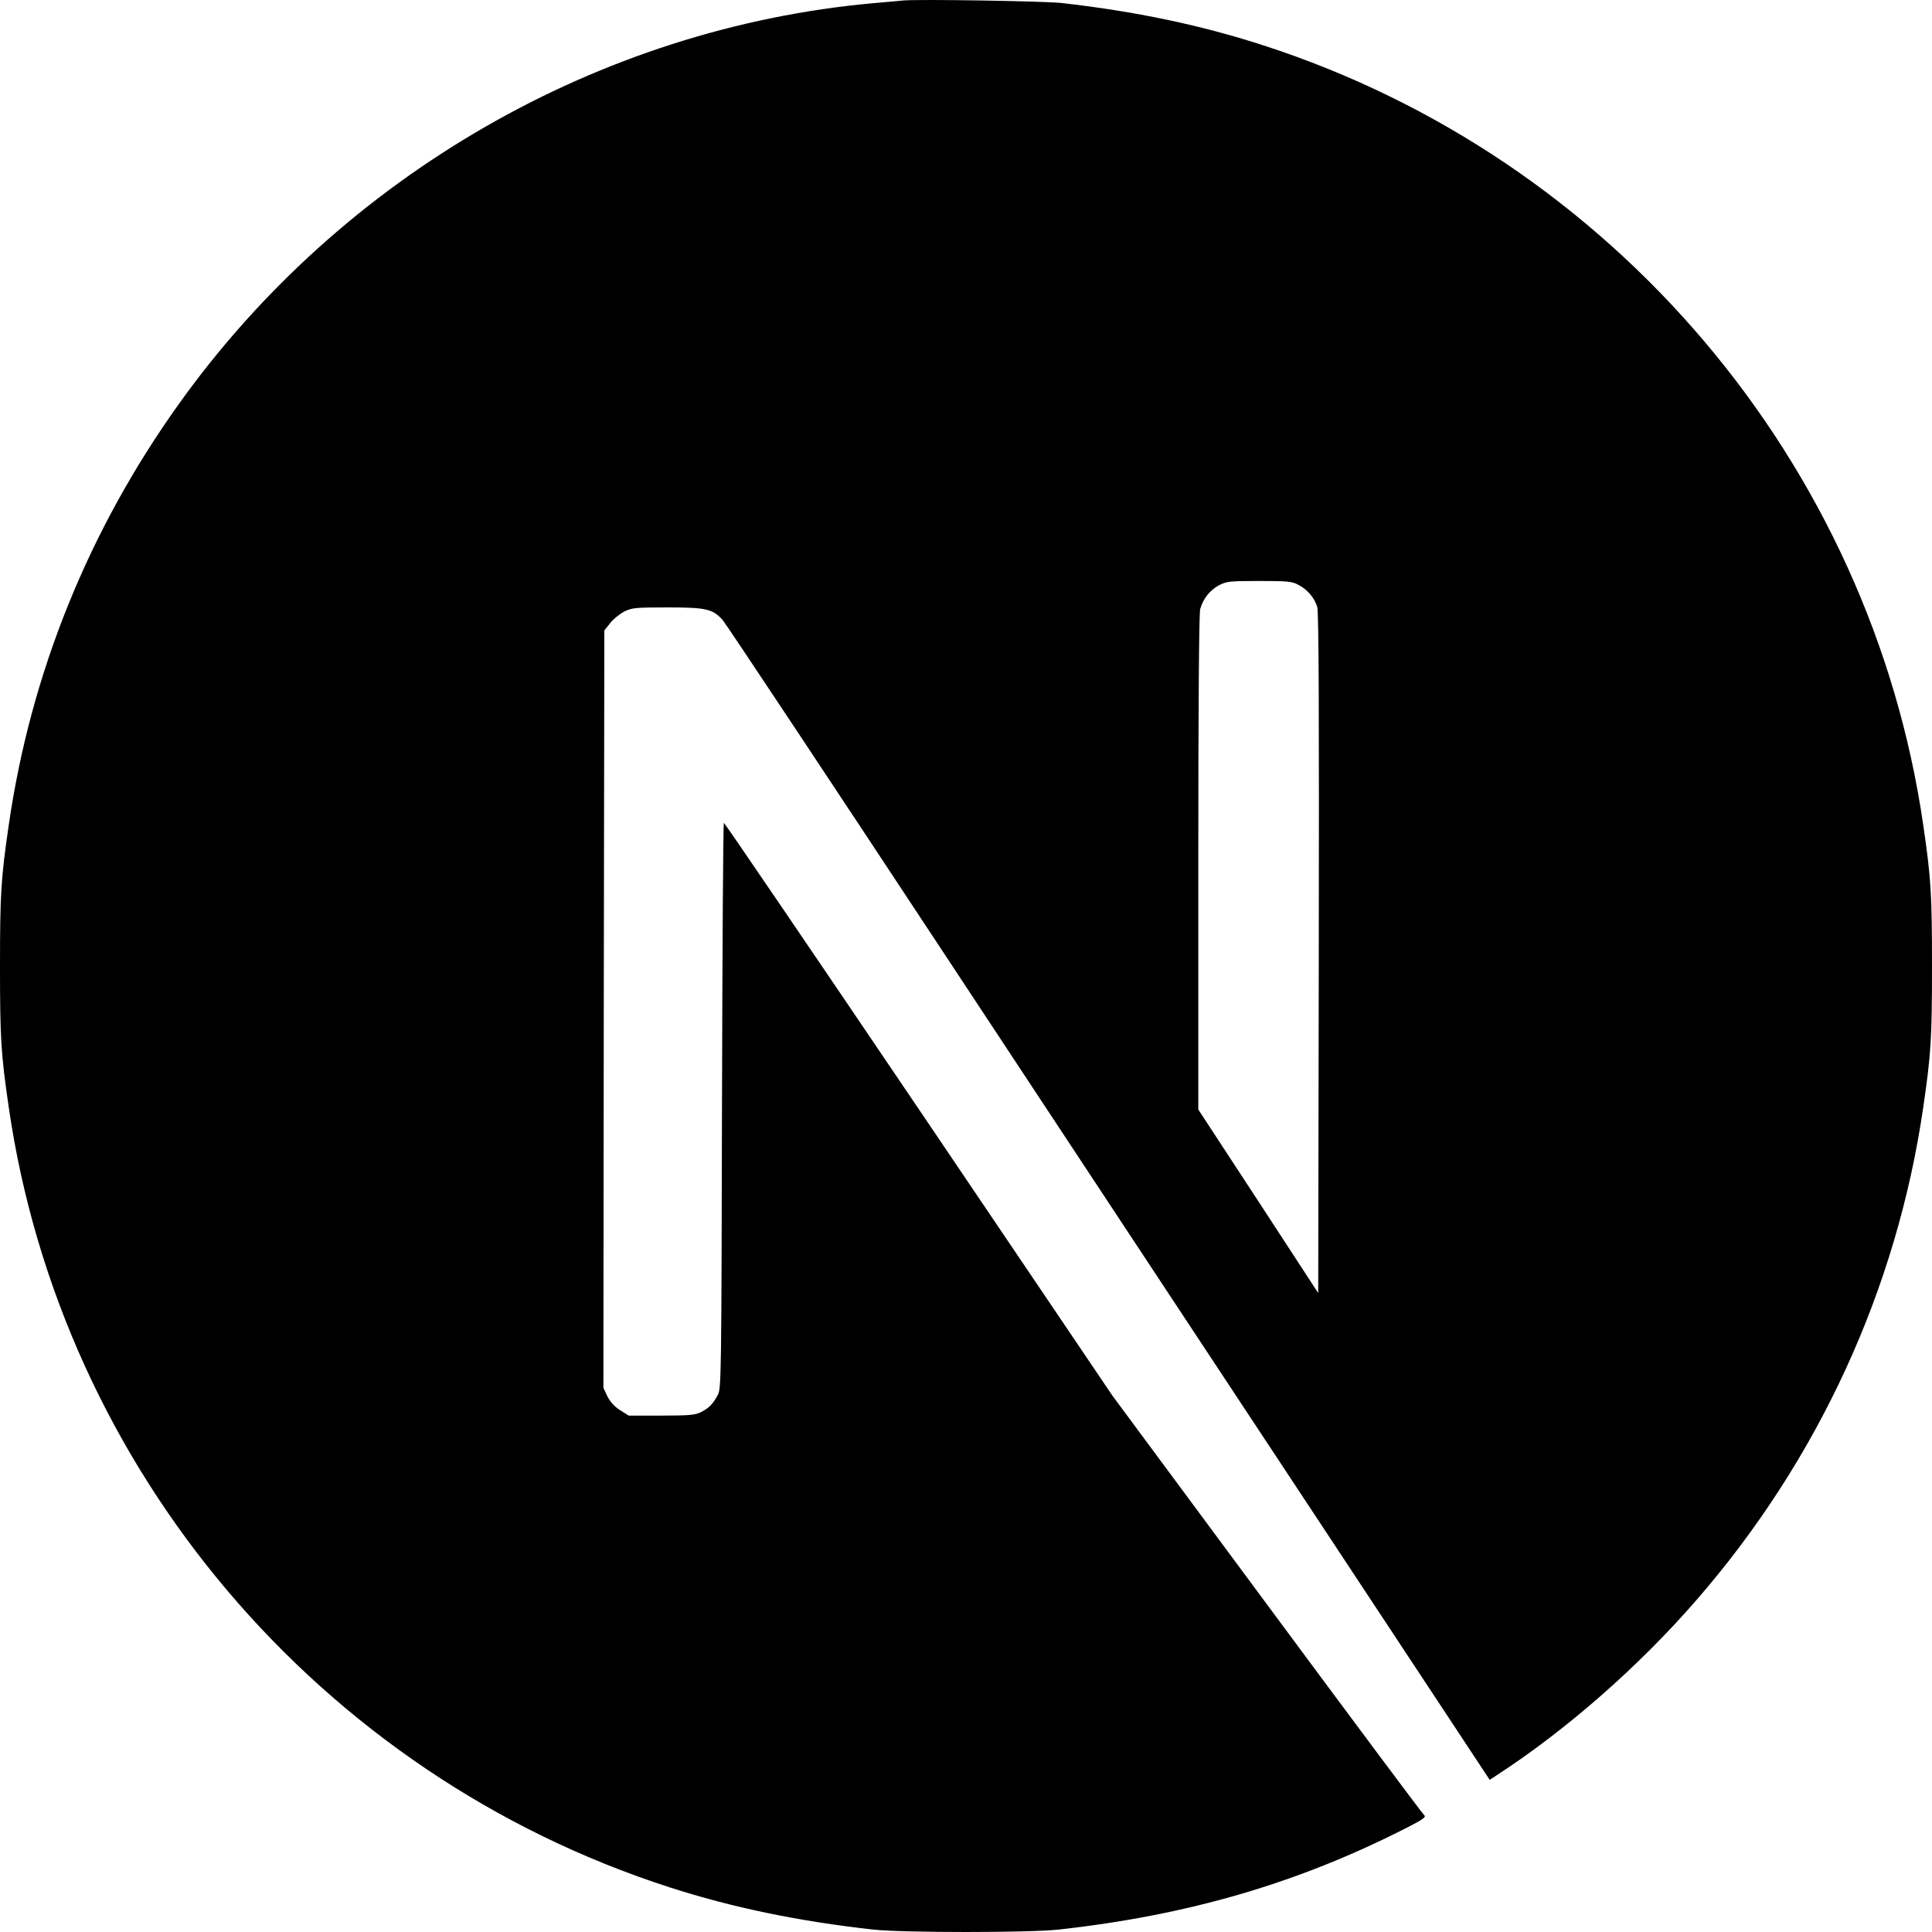
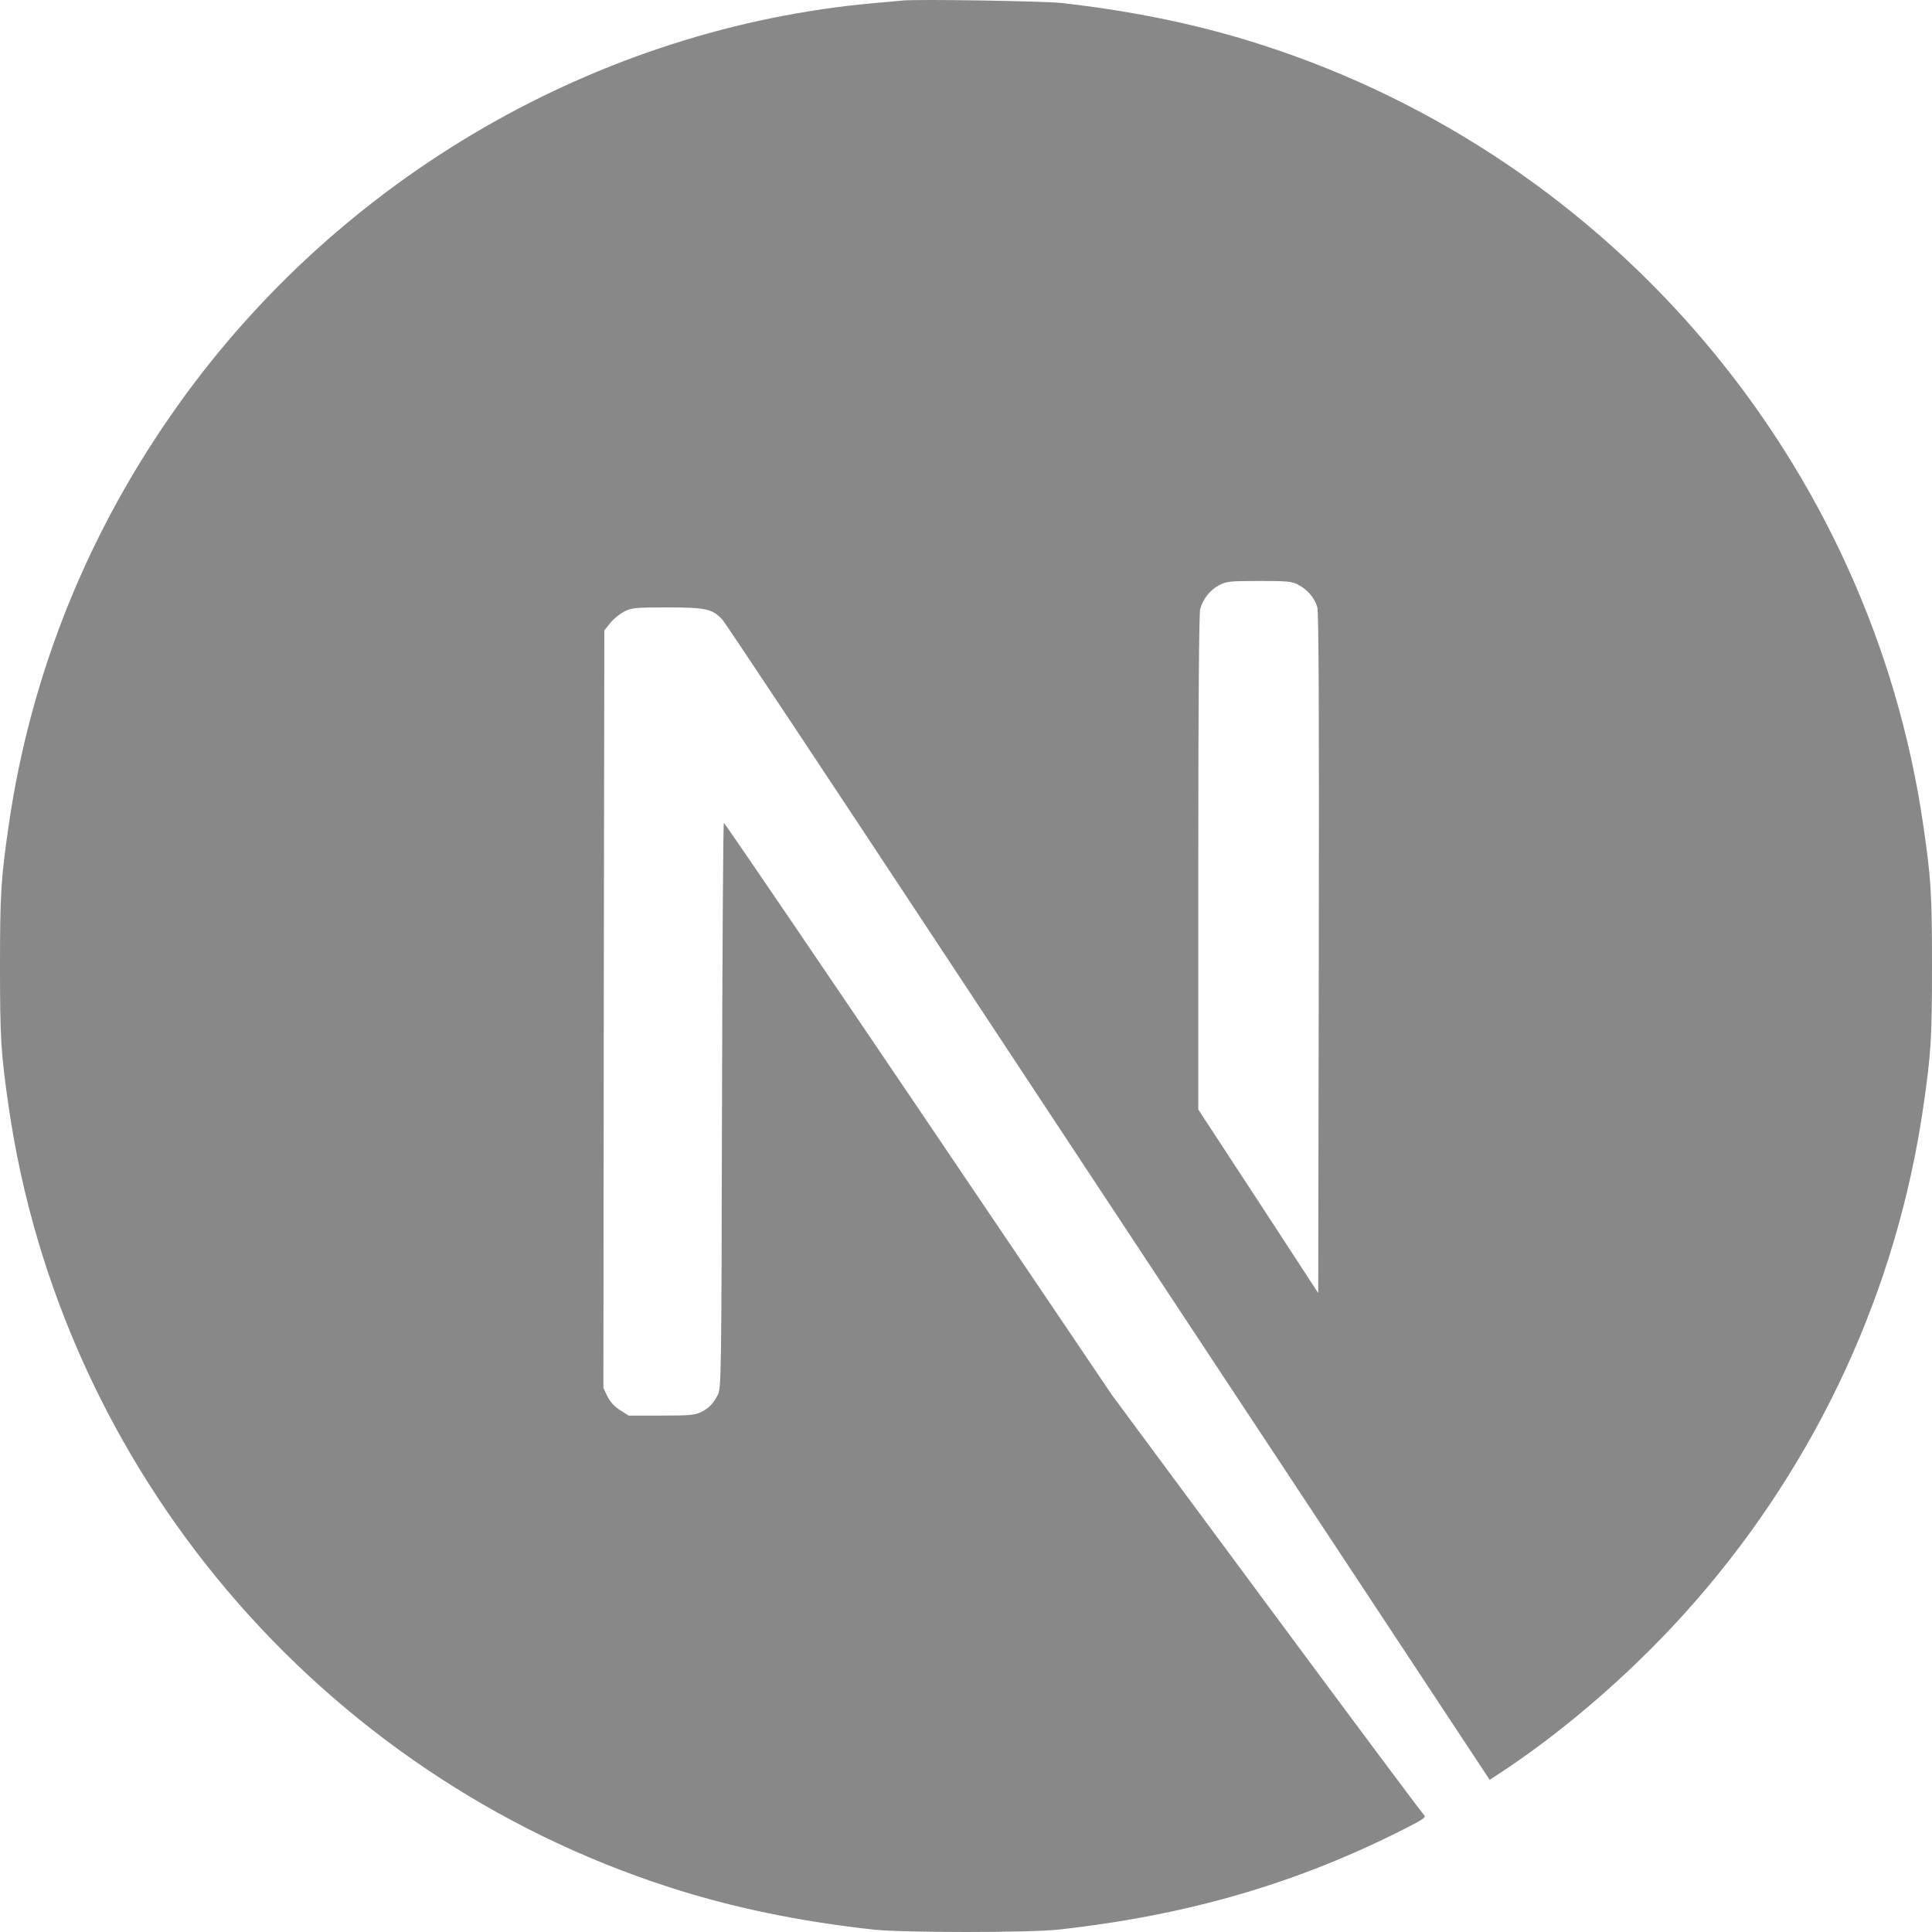
<svg xmlns="http://www.w3.org/2000/svg" width="800px" height="800px" viewBox="0 0 256 256" version="1.1" preserveAspectRatio="xMidYMid">
  <g>
-     <path d="M119.617,0.069 C119.066,0.119 117.315,0.294 115.738,0.419 C79.378,3.697 45.319,23.313 23.748,53.463 C11.736,70.227 4.054,89.243 1.151,109.385 C0.125,116.415 0,118.492 0,128.025 C0,137.558 0.125,139.635 1.151,146.666 C8.108,194.73 42.316,235.114 88.712,250.076 C97.02,252.754 105.778,254.58 115.738,255.681 C119.617,256.106 136.383,256.106 140.262,255.681 C157.454,253.779 172.018,249.526 186.382,242.195 C188.584,241.069 189.01,240.769 188.709,240.518 C188.509,240.368 179.125,227.783 167.864,212.57 L147.394,184.922 L121.744,146.966 C107.63,126.098 96.019,109.034 95.919,109.034 C95.819,109.009 95.718,125.873 95.668,146.465 C95.593,182.52 95.568,183.971 95.118,184.822 C94.467,186.048 93.967,186.549 92.916,187.099 C92.115,187.499 91.414,187.574 87.636,187.574 L83.306,187.574 L82.155,186.849 C81.404,186.373 80.854,185.748 80.479,185.022 L79.953,183.896 L80.003,133.73 L80.078,83.538 L80.854,82.562 C81.254,82.037 82.105,81.361 82.706,81.036 C83.732,80.536 84.132,80.486 88.461,80.486 C93.566,80.486 94.417,80.686 95.743,82.137 C96.119,82.537 110.007,103.455 126.624,128.651 C143.24,153.846 165.962,188.25 177.123,205.139 L197.393,235.84 L198.419,235.164 C207.503,229.259 217.112,220.852 224.719,212.095 C240.91,193.504 251.345,170.836 254.849,146.666 C255.875,139.635 256,137.558 256,128.025 C256,118.492 255.875,116.415 254.849,109.385 C247.892,61.32 213.684,20.936 167.288,5.974 C159.105,3.322 150.397,1.495 140.637,0.394 C138.235,0.144 121.694,-0.131 119.617,0.069 L119.617,0.069 Z M172.018,77.483 C173.219,78.084 174.195,79.235 174.545,80.436 C174.746,81.086 174.796,94.998 174.746,126.349 L174.671,171.336 L166.738,159.176 L158.78,147.016 L158.78,114.314 C158.78,93.171 158.88,81.286 159.03,80.711 C159.431,79.31 160.307,78.209 161.508,77.558 C162.534,77.033 162.909,76.983 166.838,76.983 C170.542,76.983 171.192,77.033 172.018,77.483 Z" fill="#000000" />
+     <path d="M119.617,0.069 C119.066,0.119 117.315,0.294 115.738,0.419 C79.378,3.697 45.319,23.313 23.748,53.463 C11.736,70.227 4.054,89.243 1.151,109.385 C0.125,116.415 0,118.492 0,128.025 C0,137.558 0.125,139.635 1.151,146.666 C8.108,194.73 42.316,235.114 88.712,250.076 C97.02,252.754 105.778,254.58 115.738,255.681 C119.617,256.106 136.383,256.106 140.262,255.681 C157.454,253.779 172.018,249.526 186.382,242.195 C188.584,241.069 189.01,240.769 188.709,240.518 C188.509,240.368 179.125,227.783 167.864,212.57 L147.394,184.922 L121.744,146.966 C107.63,126.098 96.019,109.034 95.919,109.034 C95.819,109.009 95.718,125.873 95.668,146.465 C95.593,182.52 95.568,183.971 95.118,184.822 C94.467,186.048 93.967,186.549 92.916,187.099 C92.115,187.499 91.414,187.574 87.636,187.574 L83.306,187.574 L82.155,186.849 C81.404,186.373 80.854,185.748 80.479,185.022 L79.953,183.896 L80.003,133.73 L80.078,83.538 L80.854,82.562 C81.254,82.037 82.105,81.361 82.706,81.036 C83.732,80.536 84.132,80.486 88.461,80.486 C93.566,80.486 94.417,80.686 95.743,82.137 C96.119,82.537 110.007,103.455 126.624,128.651 C143.24,153.846 165.962,188.25 177.123,205.139 L197.393,235.84 L198.419,235.164 C207.503,229.259 217.112,220.852 224.719,212.095 C240.91,193.504 251.345,170.836 254.849,146.666 C255.875,139.635 256,137.558 256,128.025 C256,118.492 255.875,116.415 254.849,109.385 C247.892,61.32 213.684,20.936 167.288,5.974 C159.105,3.322 150.397,1.495 140.637,0.394 C138.235,0.144 121.694,-0.131 119.617,0.069 L119.617,0.069 Z M172.018,77.483 C173.219,78.084 174.195,79.235 174.545,80.436 C174.746,81.086 174.796,94.998 174.746,126.349 L174.671,171.336 L166.738,159.176 L158.78,147.016 L158.78,114.314 C158.78,93.171 158.88,81.286 159.03,80.711 C159.431,79.31 160.307,78.209 161.508,77.558 C162.534,77.033 162.909,76.983 166.838,76.983 C170.542,76.983 171.192,77.033 172.018,77.483 Z" fill="#888" />
  </g>
</svg>
